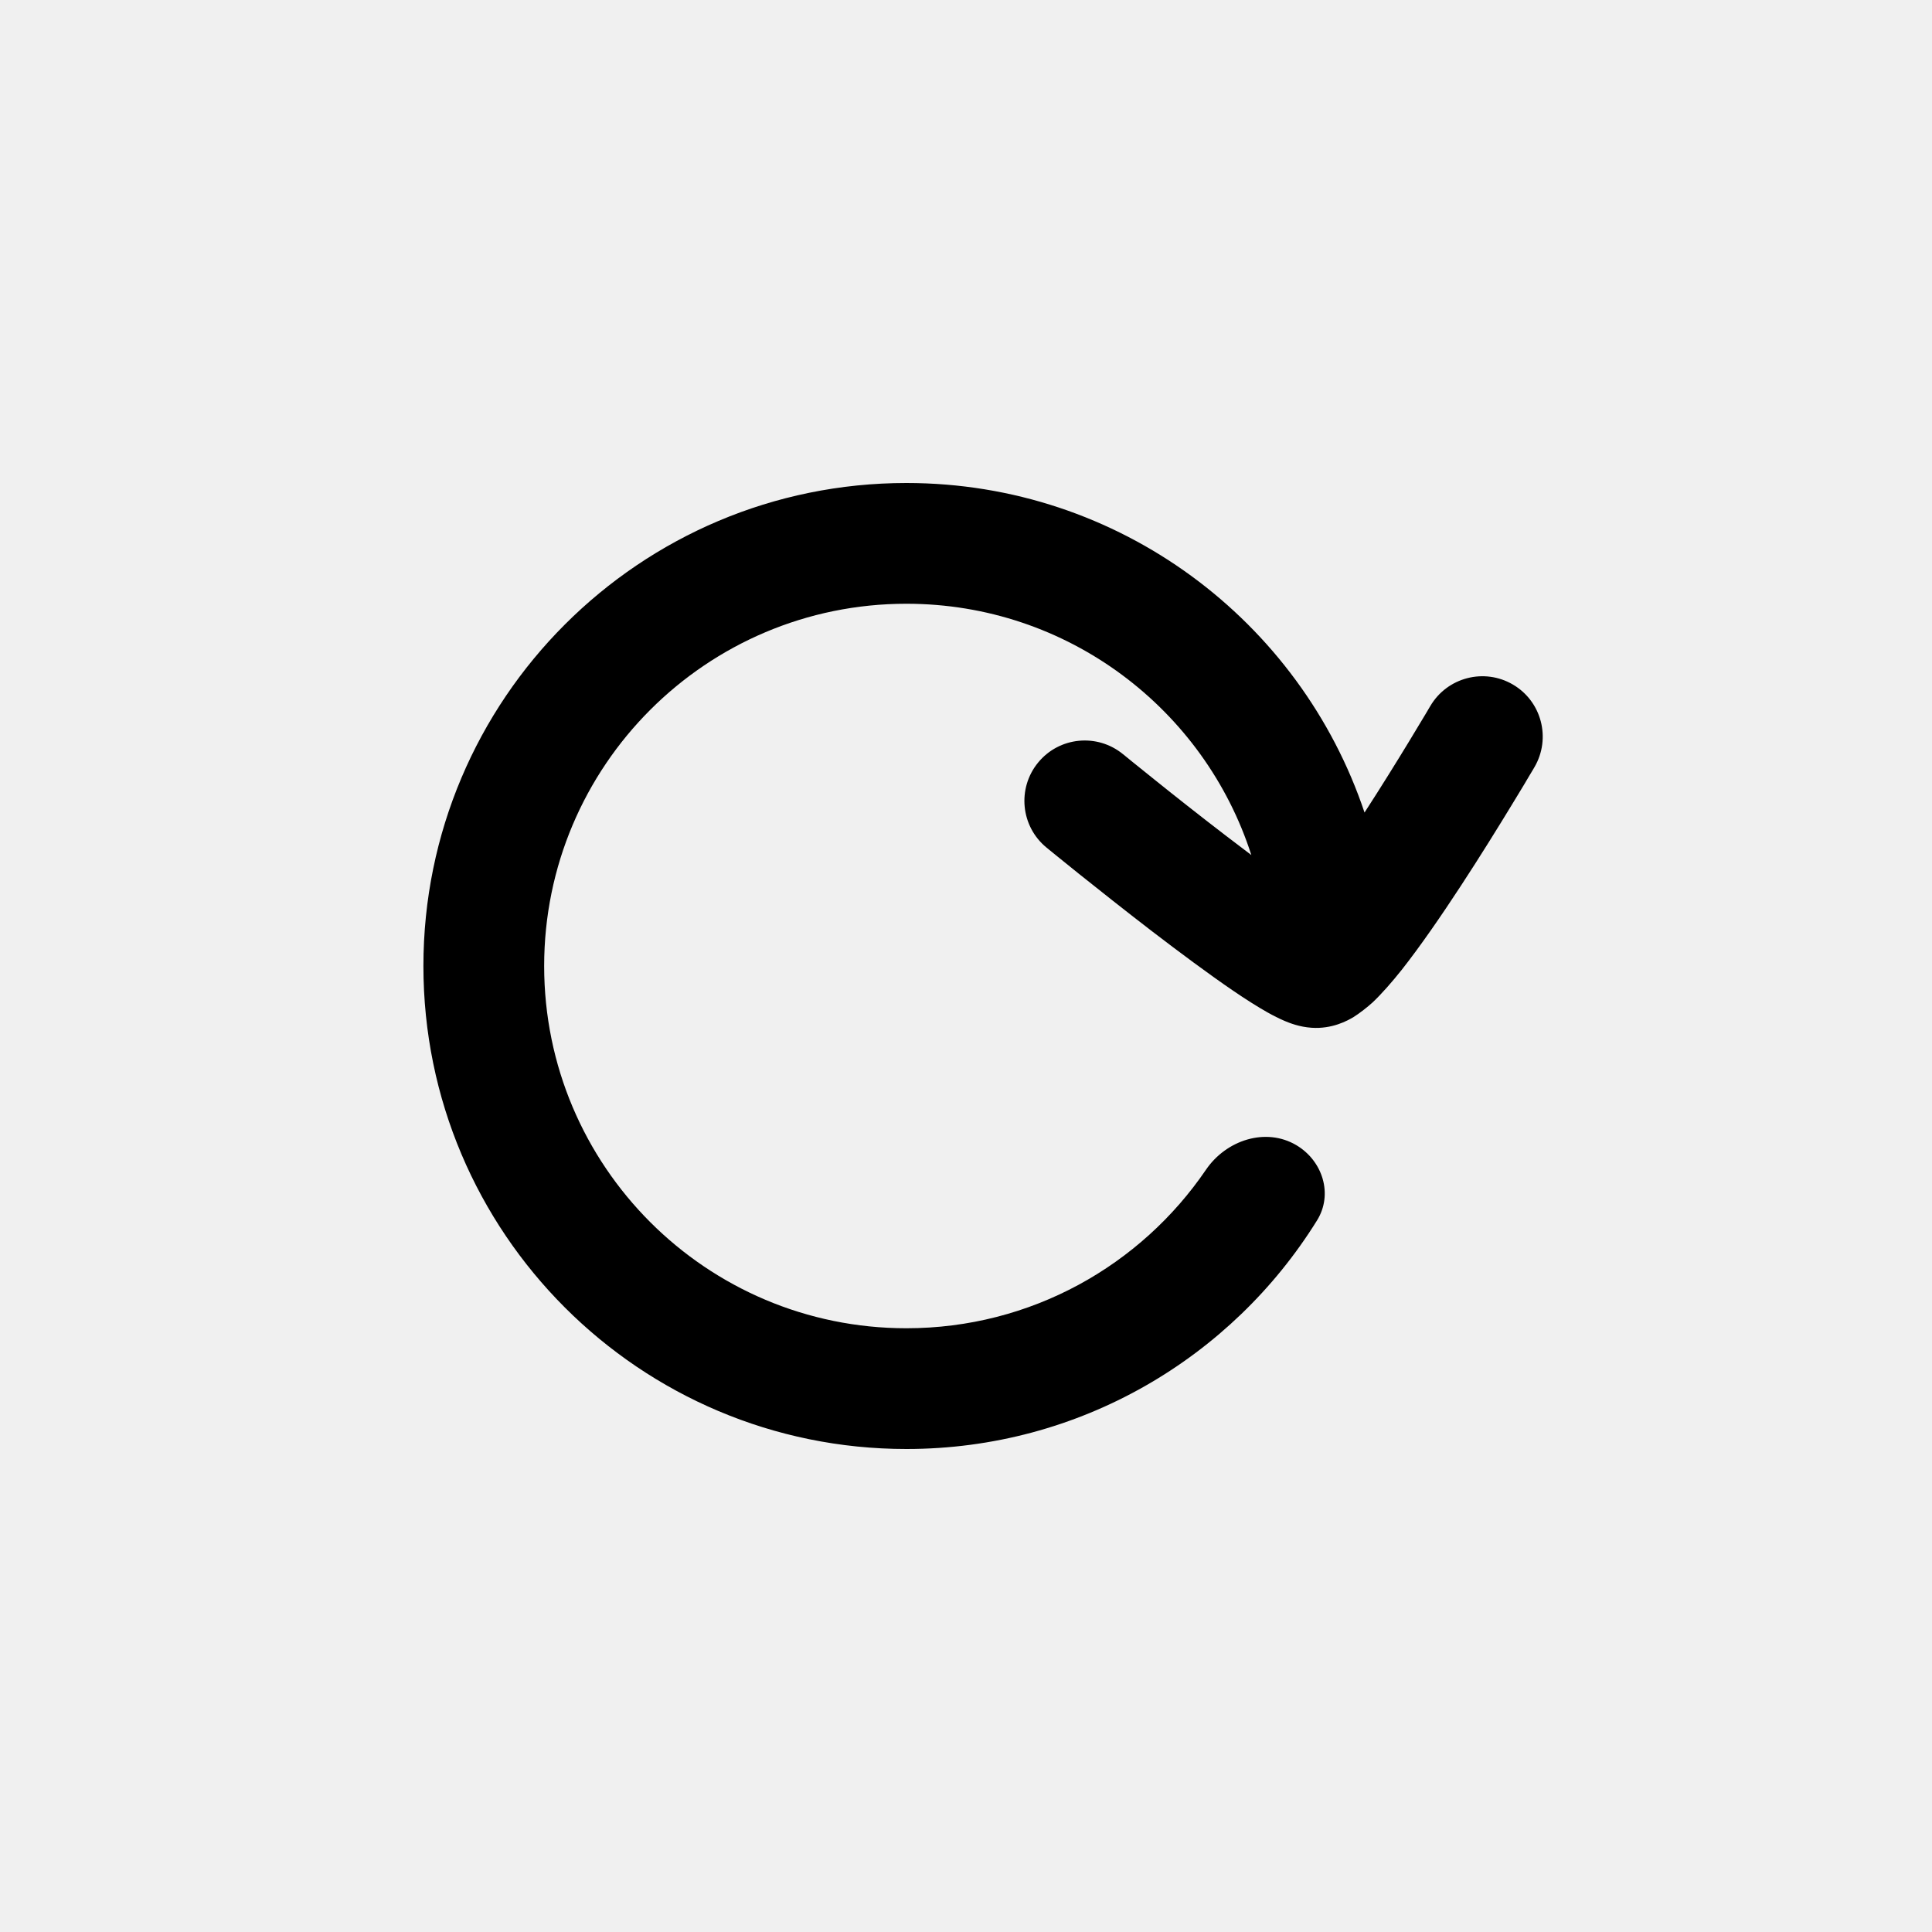
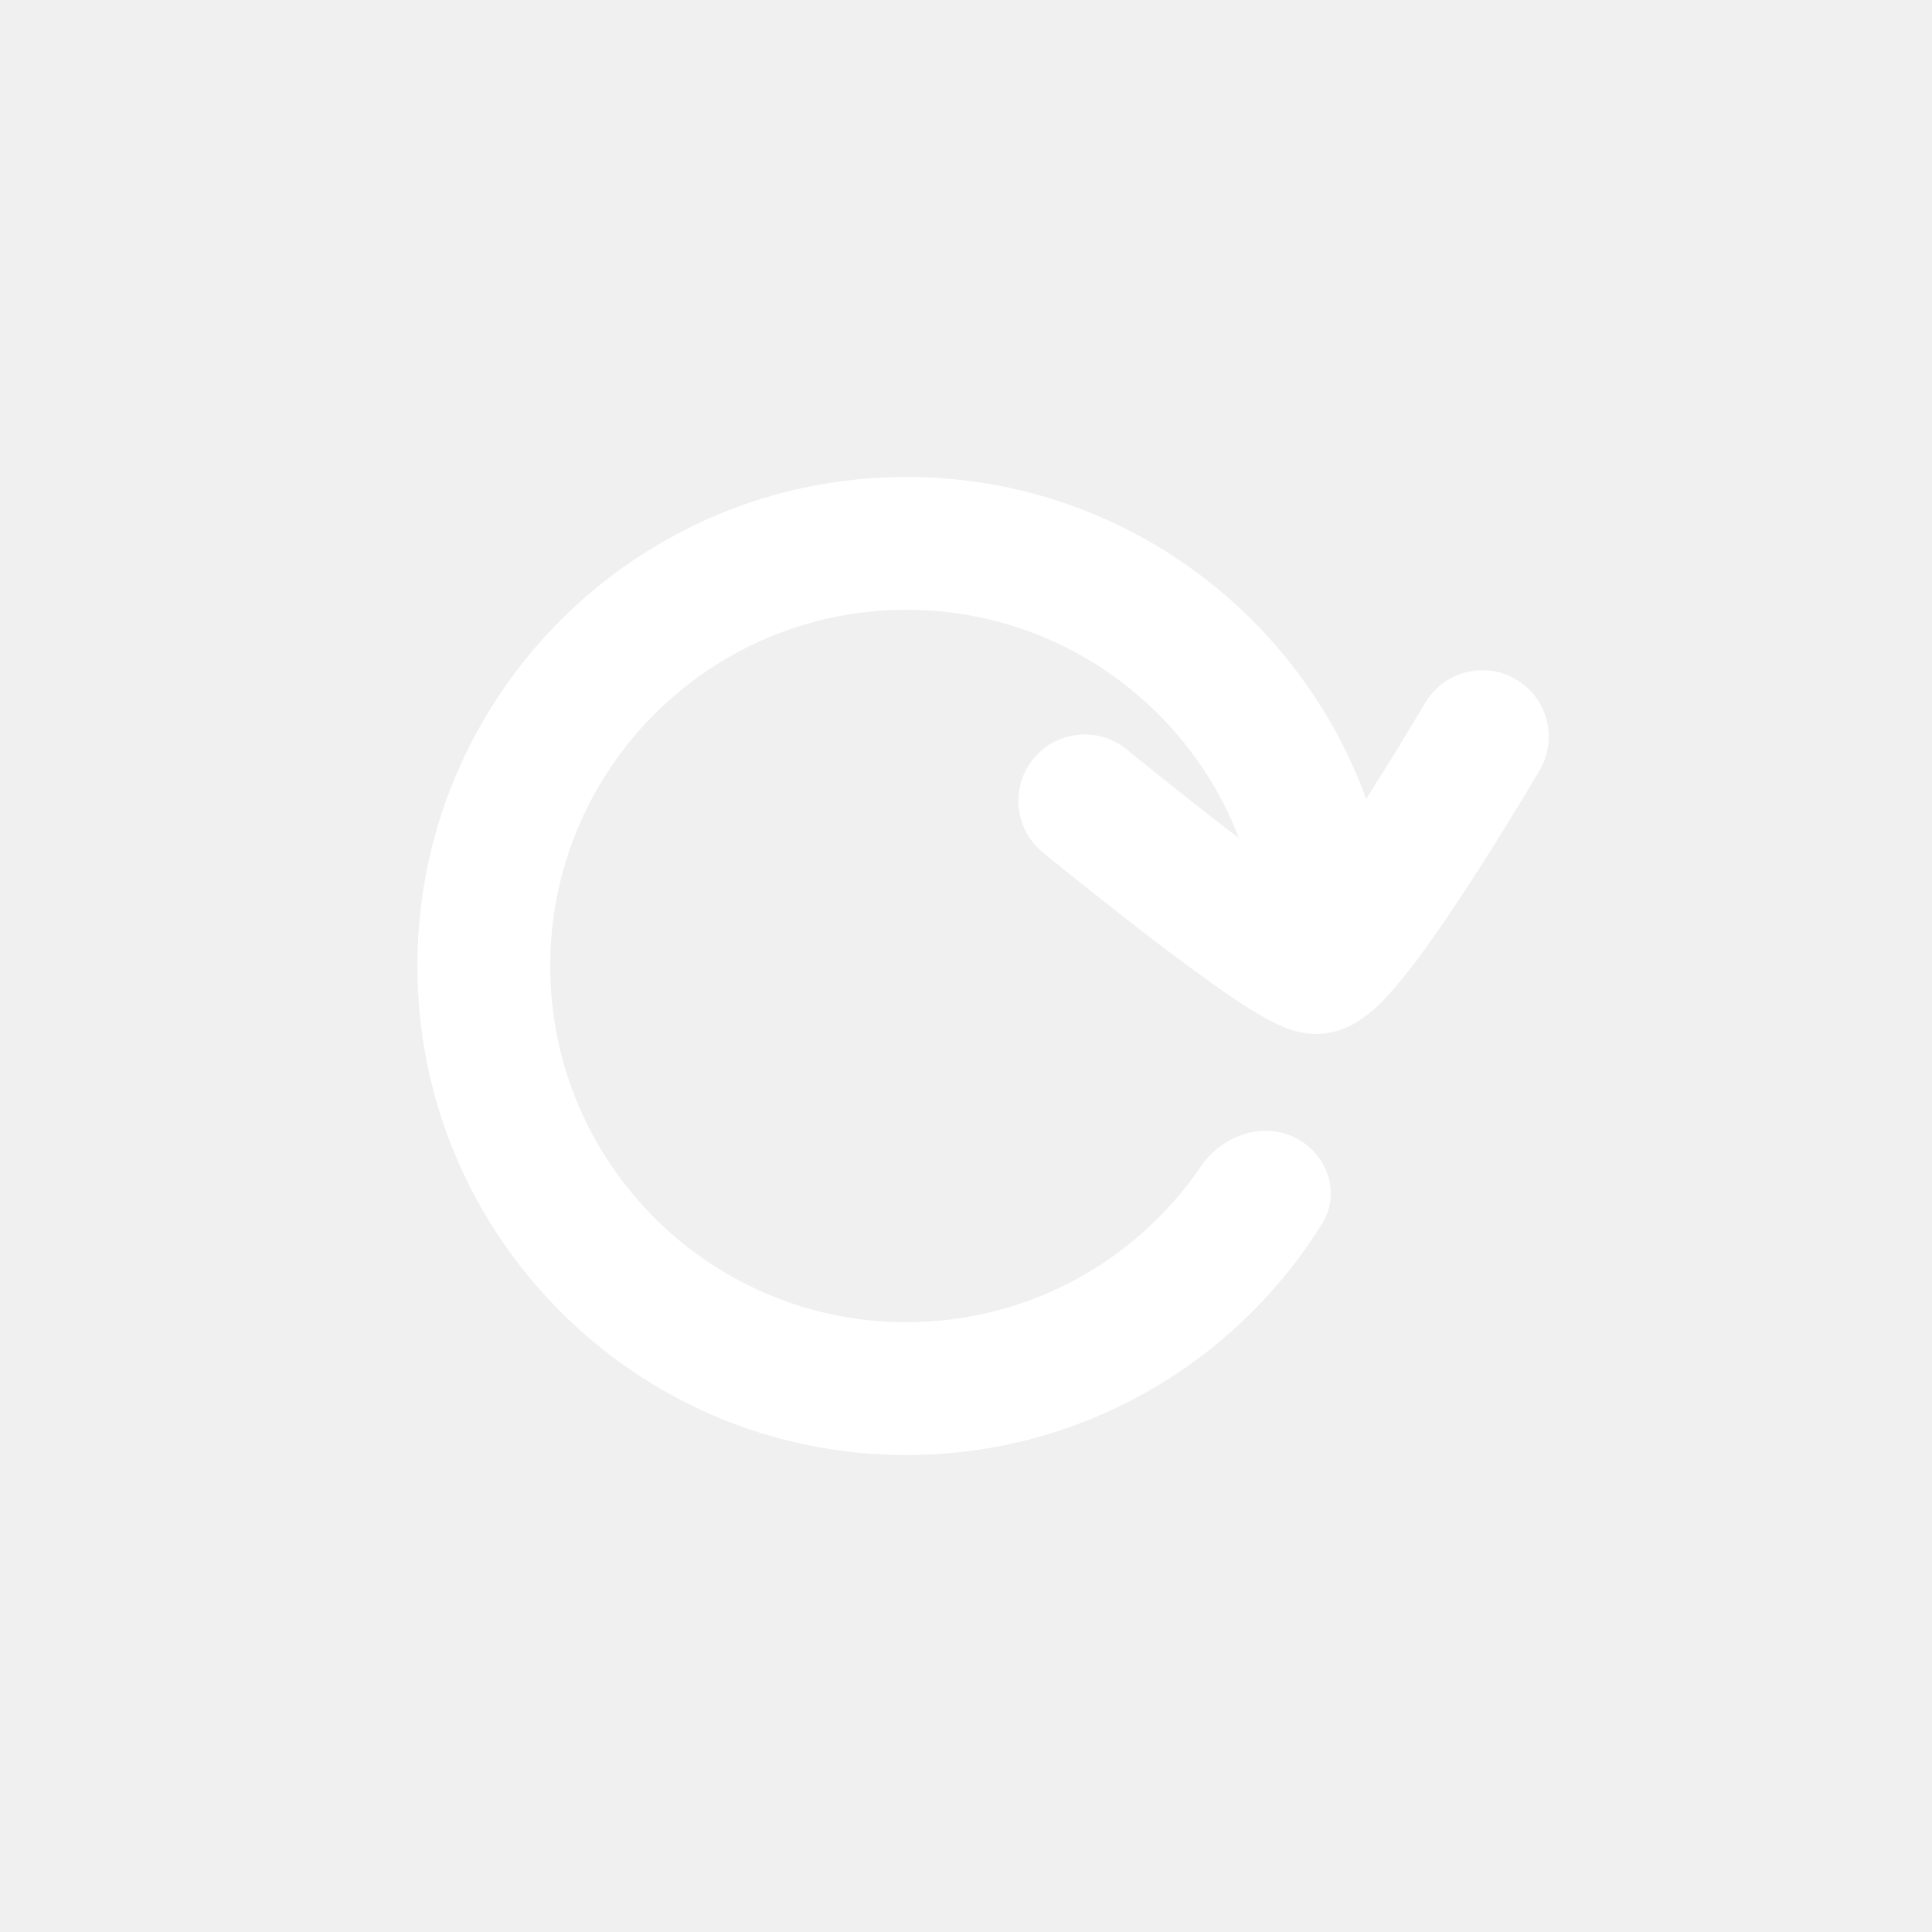
- <svg xmlns="http://www.w3.org/2000/svg" fill-rule="evenodd" clip-rule="evenodd" stroke-linejoin="round" stroke-miterlimit="1.414" aria-label="rotate-right" viewBox="0 0 32 32" preserveAspectRatio="xMidYMid meet" fill="currentColor" width="48" height="48" title="rotate-right">
+ <svg xmlns="http://www.w3.org/2000/svg" fill-rule="evenodd" clip-rule="evenodd" stroke-linejoin="round" stroke-miterlimit="1.414" aria-label="rotate-right" viewBox="0 0 32 32" preserveAspectRatio="xMidYMid meet" fill="currentColor" width="40" height="40" title="rotate-right">
  <g>
-     <path fill-rule="evenodd" clip-rule="evenodd" d="M20.726,14.162c-0.776,-2.415 -3.04,-4.162 -5.713,-4.162c-3.314,0 -6,2.686 -6,6c0,3.314 2.686,6 6,6c2.063,0 3.883,-1.041 4.962,-2.626c0.333,-0.489 0.988,-0.707 1.497,-0.406c0.437,0.26 0.611,0.814 0.342,1.246c-1.411,2.273 -3.929,3.786 -6.801,3.786c-4.418,0 -8,-3.582 -8,-8c0,-4.418 3.582,-8 8,-8c3.53,0 6.525,2.286 7.588,5.458c0.278,-0.429 0.537,-0.848 0.736,-1.175c0.108,-0.178 0.196,-0.324 0.258,-0.428l0.042,-0.07l0.029,-0.05l0.018,-0.03l0.005,-0.008l0.001,-0.002c0.279,-0.476 0.892,-0.636 1.368,-0.357c0.477,0.279 0.636,0.892 0.357,1.369l-0.001,0.001l-0.001,0.002l-0.005,0.009l-0.02,0.034c-0.017,0.028 -0.043,0.072 -0.075,0.125l-0.062,0.105l-0.015,0.025l-0.084,0.139c-0.033,0.055 -0.069,0.114 -0.107,0.176c-0.222,0.365 -0.528,0.86 -0.849,1.35c-0.32,0.49 -0.676,1.006 -0.978,1.389c-0.157,0.198 -0.336,0.402 -0.482,0.54c-0.084,0.077 -0.217,0.181 -0.316,0.243c-0.103,0.062 -0.357,0.201 -0.695,0.178c-0.202,-0.013 -0.369,-0.08 -0.447,-0.113c-0.083,-0.035 -0.195,-0.091 -0.283,-0.141c-0.164,-0.092 -0.372,-0.224 -0.575,-0.363c-0.399,-0.272 -0.884,-0.633 -1.337,-0.98c-0.453,-0.348 -0.892,-0.697 -1.214,-0.954c-0.162,-0.13 -0.296,-0.239 -0.389,-0.314l-0.108,-0.088l-0.029,-0.024l-0.007,-0.006l-0.002,-0.001l-0.001,-0.001c-0.427,-0.35 -0.489,-0.98 -0.139,-1.407c0.35,-0.428 0.98,-0.489 1.407,-0.139l0.036,0.029l0.104,0.085c0.091,0.074 0.221,0.178 0.379,0.305c0.317,0.255 0.74,0.59 1.181,0.928c0.143,0.11 0.285,0.218 0.425,0.323Z" />
+     <path stroke="#fff" fill="#fff" stroke-width="0.2" fill-rule="evenodd" clip-rule="evenodd" d="M20.726,14.162c-0.776,-2.415 -3.04,-4.162 -5.713,-4.162c-3.314,0 -6,2.686 -6,6c0,3.314 2.686,6 6,6c2.063,0 3.883,-1.041 4.962,-2.626c0.333,-0.489 0.988,-0.707 1.497,-0.406c0.437,0.26 0.611,0.814 0.342,1.246c-1.411,2.273 -3.929,3.786 -6.801,3.786c-4.418,0 -8,-3.582 -8,-8c0,-4.418 3.582,-8 8,-8c3.53,0 6.525,2.286 7.588,5.458c0.278,-0.429 0.537,-0.848 0.736,-1.175c0.108,-0.178 0.196,-0.324 0.258,-0.428l0.042,-0.07l0.029,-0.05l0.018,-0.03l0.005,-0.008l0.001,-0.002c0.279,-0.476 0.892,-0.636 1.368,-0.357c0.477,0.279 0.636,0.892 0.357,1.369l-0.001,0.001l-0.001,0.002l-0.005,0.009l-0.02,0.034c-0.017,0.028 -0.043,0.072 -0.075,0.125l-0.062,0.105l-0.015,0.025l-0.084,0.139c-0.033,0.055 -0.069,0.114 -0.107,0.176c-0.222,0.365 -0.528,0.86 -0.849,1.35c-0.32,0.49 -0.676,1.006 -0.978,1.389c-0.157,0.198 -0.336,0.402 -0.482,0.54c-0.084,0.077 -0.217,0.181 -0.316,0.243c-0.103,0.062 -0.357,0.201 -0.695,0.178c-0.202,-0.013 -0.369,-0.08 -0.447,-0.113c-0.083,-0.035 -0.195,-0.091 -0.283,-0.141c-0.164,-0.092 -0.372,-0.224 -0.575,-0.363c-0.399,-0.272 -0.884,-0.633 -1.337,-0.98c-0.453,-0.348 -0.892,-0.697 -1.214,-0.954c-0.162,-0.13 -0.296,-0.239 -0.389,-0.314l-0.108,-0.088l-0.029,-0.024l-0.007,-0.006l-0.002,-0.001l-0.001,-0.001c-0.427,-0.35 -0.489,-0.98 -0.139,-1.407c0.35,-0.428 0.98,-0.489 1.407,-0.139l0.036,0.029l0.104,0.085c0.091,0.074 0.221,0.178 0.379,0.305c0.317,0.255 0.74,0.59 1.181,0.928c0.143,0.11 0.285,0.218 0.425,0.323Z" />
  </g>
</svg>
